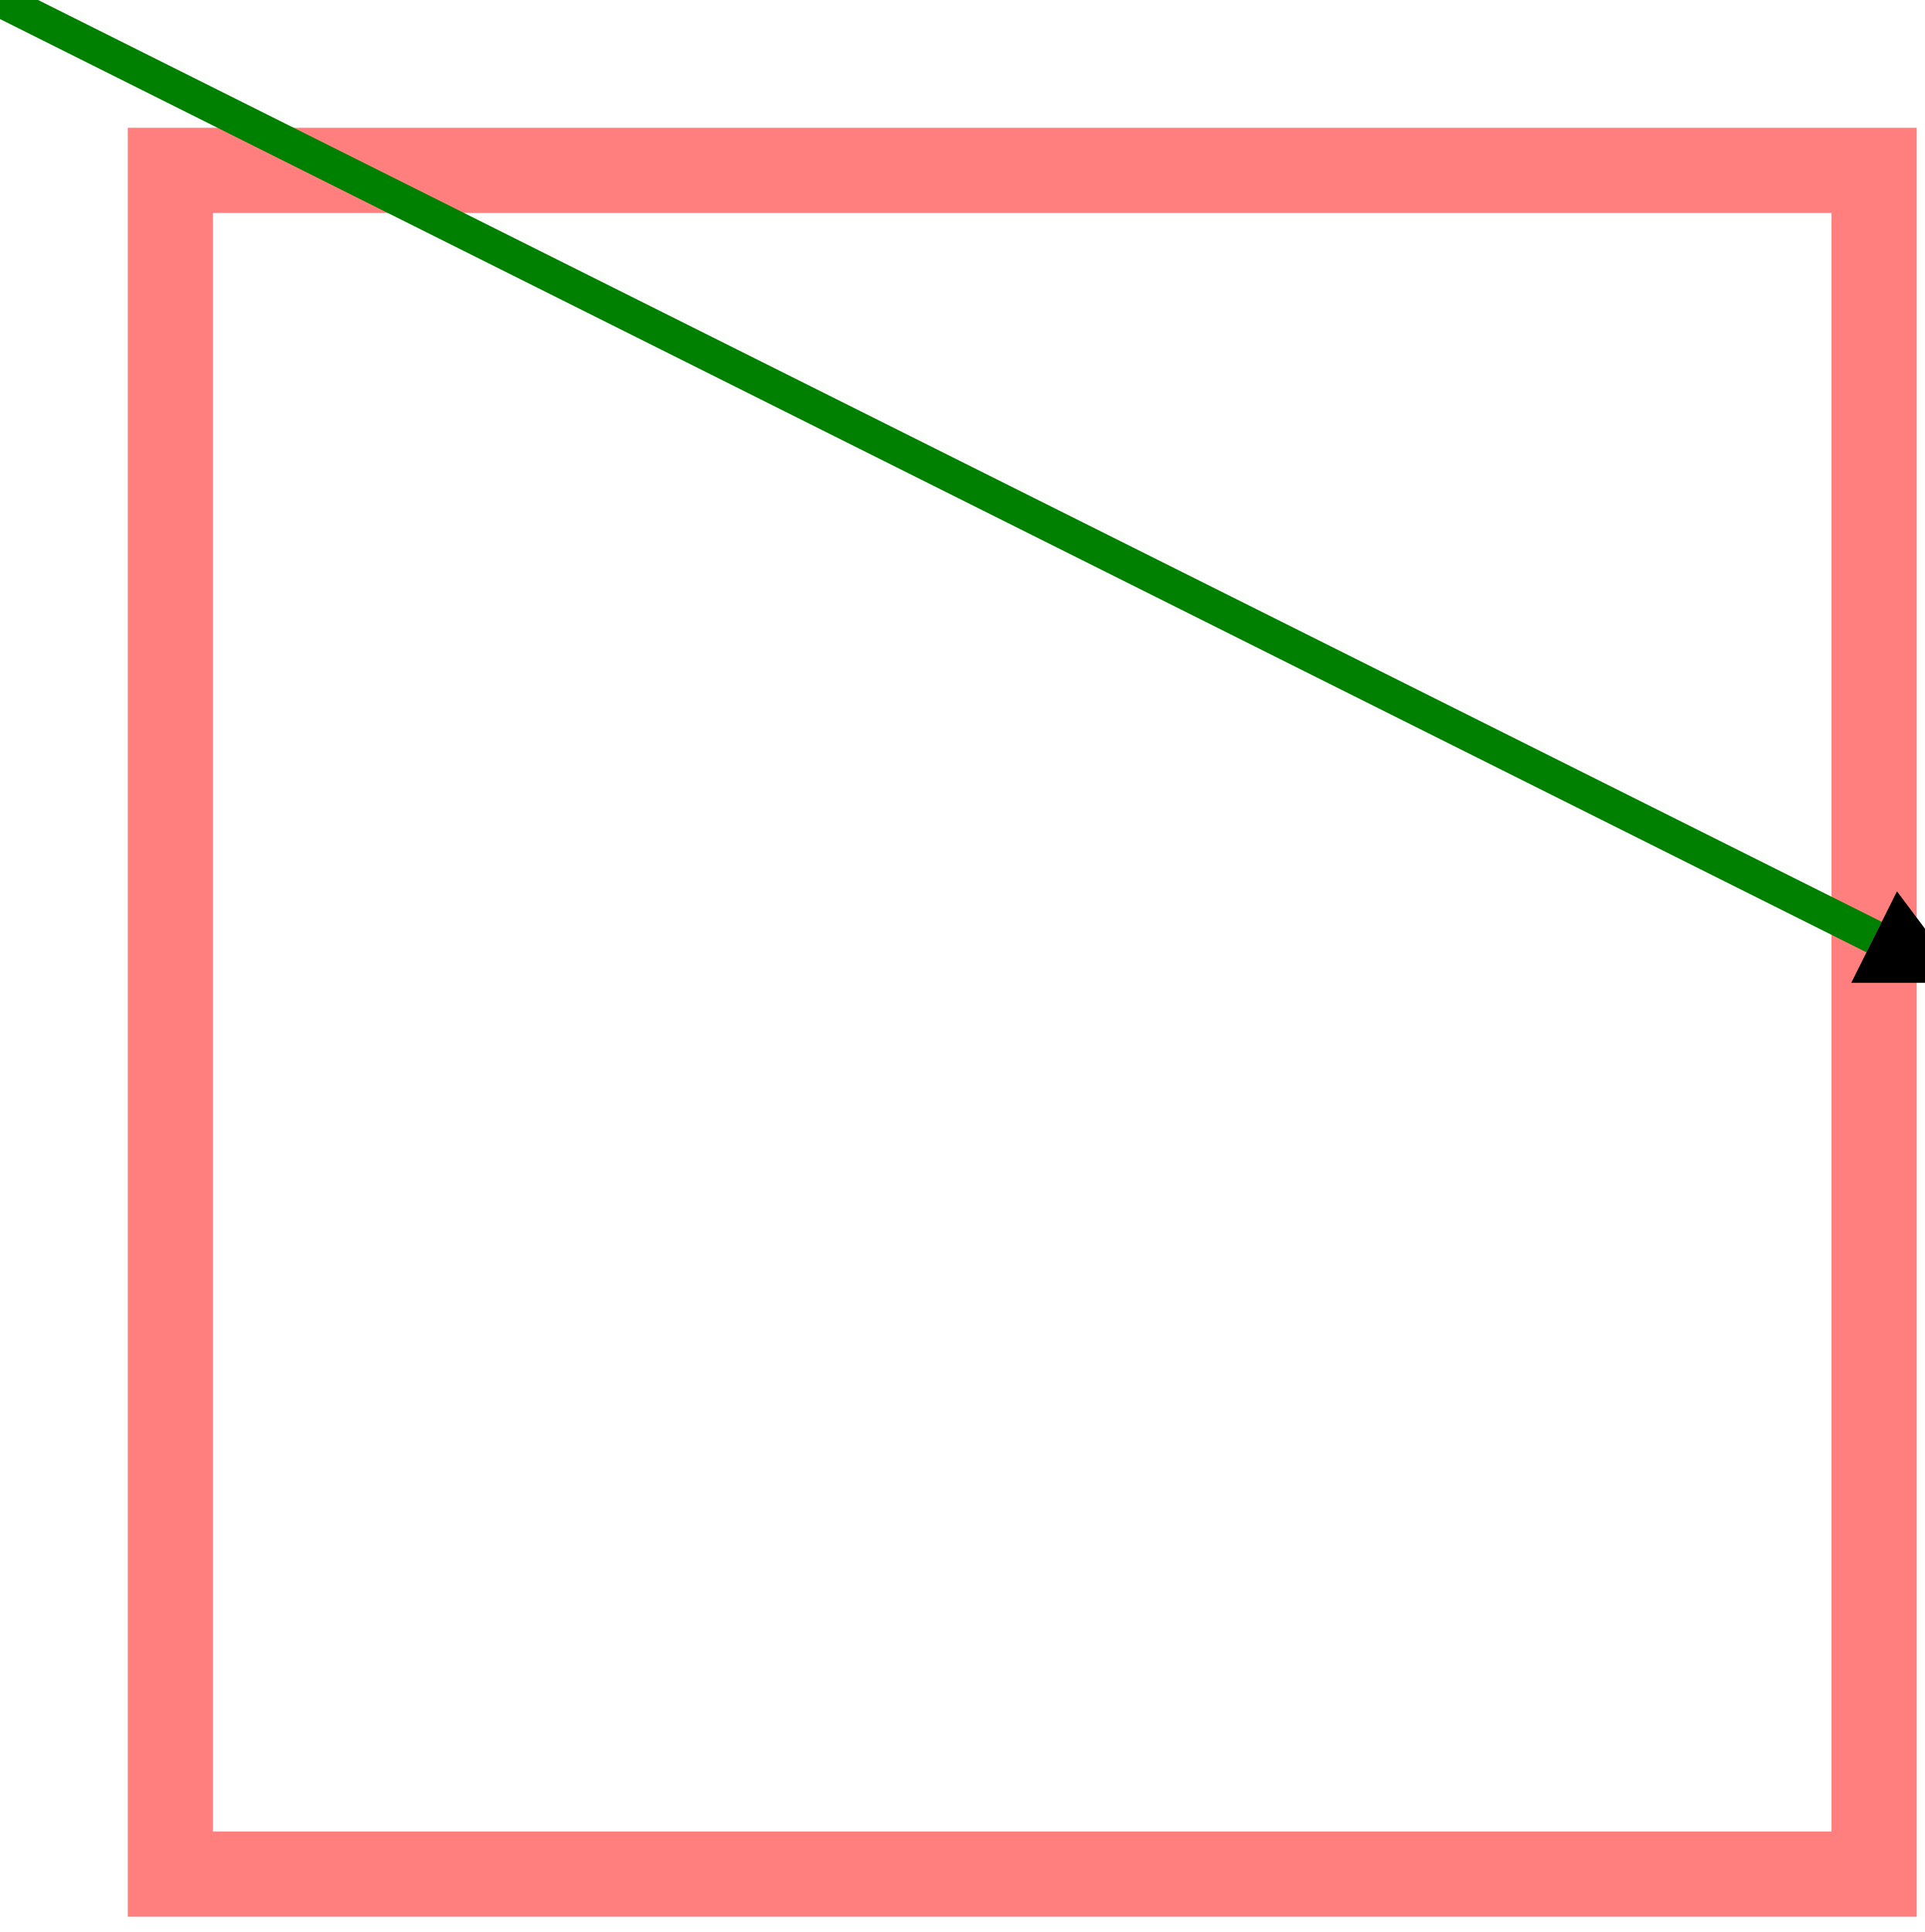
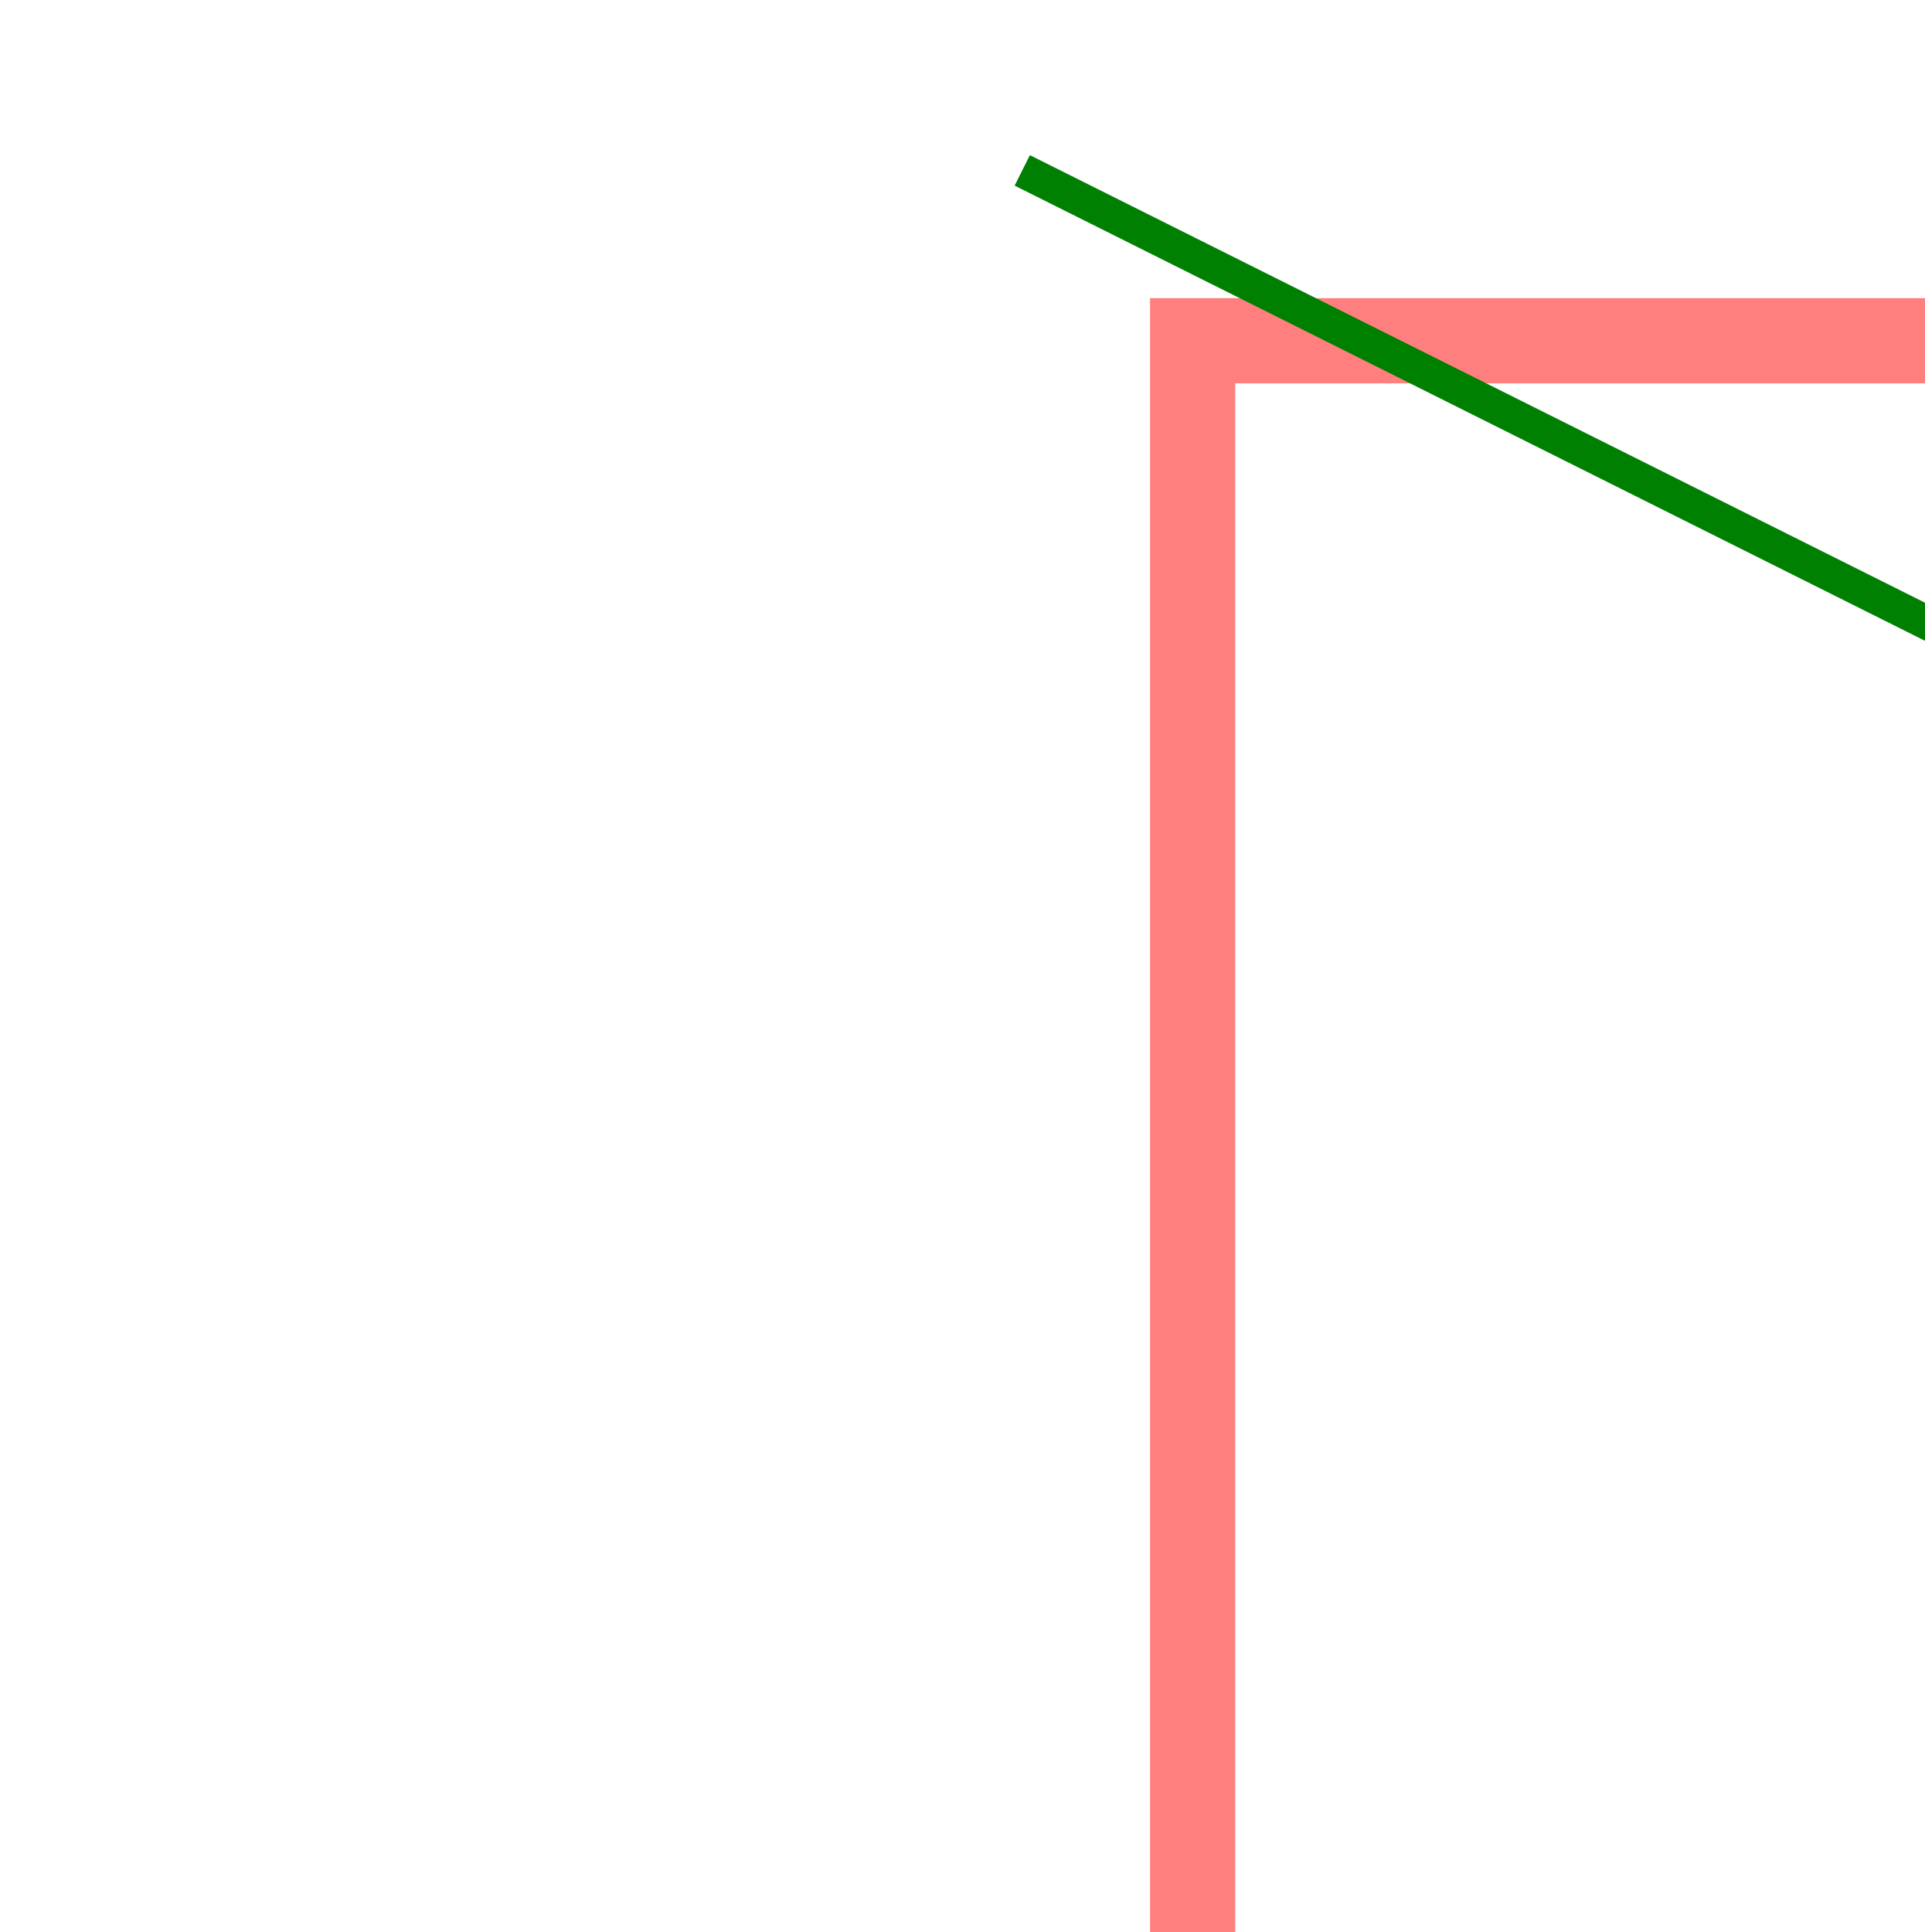
<svg xmlns="http://www.w3.org/2000/svg">
  <defs>
    <marker id="Triangle" viewBox="0 0 10 10" refX="0" refY="5" markerUnits="strokeWidth" markerWidth="4" markerHeight="3" orient="auto">
      <path d="M 0 0 L 10 5 L 0 10 z" fill="parent" />
    </marker>
  </defs>
-   <g id="js_transformed">
-     <rect x="10" y="10" width="100" height="100" fill="none" stroke="red" stroke-width="5" stroke-opacity="0.5" />
+   <g transform="translate(60, 10)">
+     <g id="js_transformed">
+       <rect x="10" y="10" width="100" height="100" fill="none" stroke="red" stroke-width="5" stroke-opacity="0.5" />
+     </g>
+     <line id="vector" x1="0" y1="0" x2="110" y2="55" stroke="green" stroke-width="2" fill="green" marker-end="url(#Triangle)" />
  </g>
-   <line id="vector" x1="0" y1="0" x2="110" y2="55" stroke="green" stroke-width="2" fill="green" marker-end="url(#Triangle)" />
</svg>
